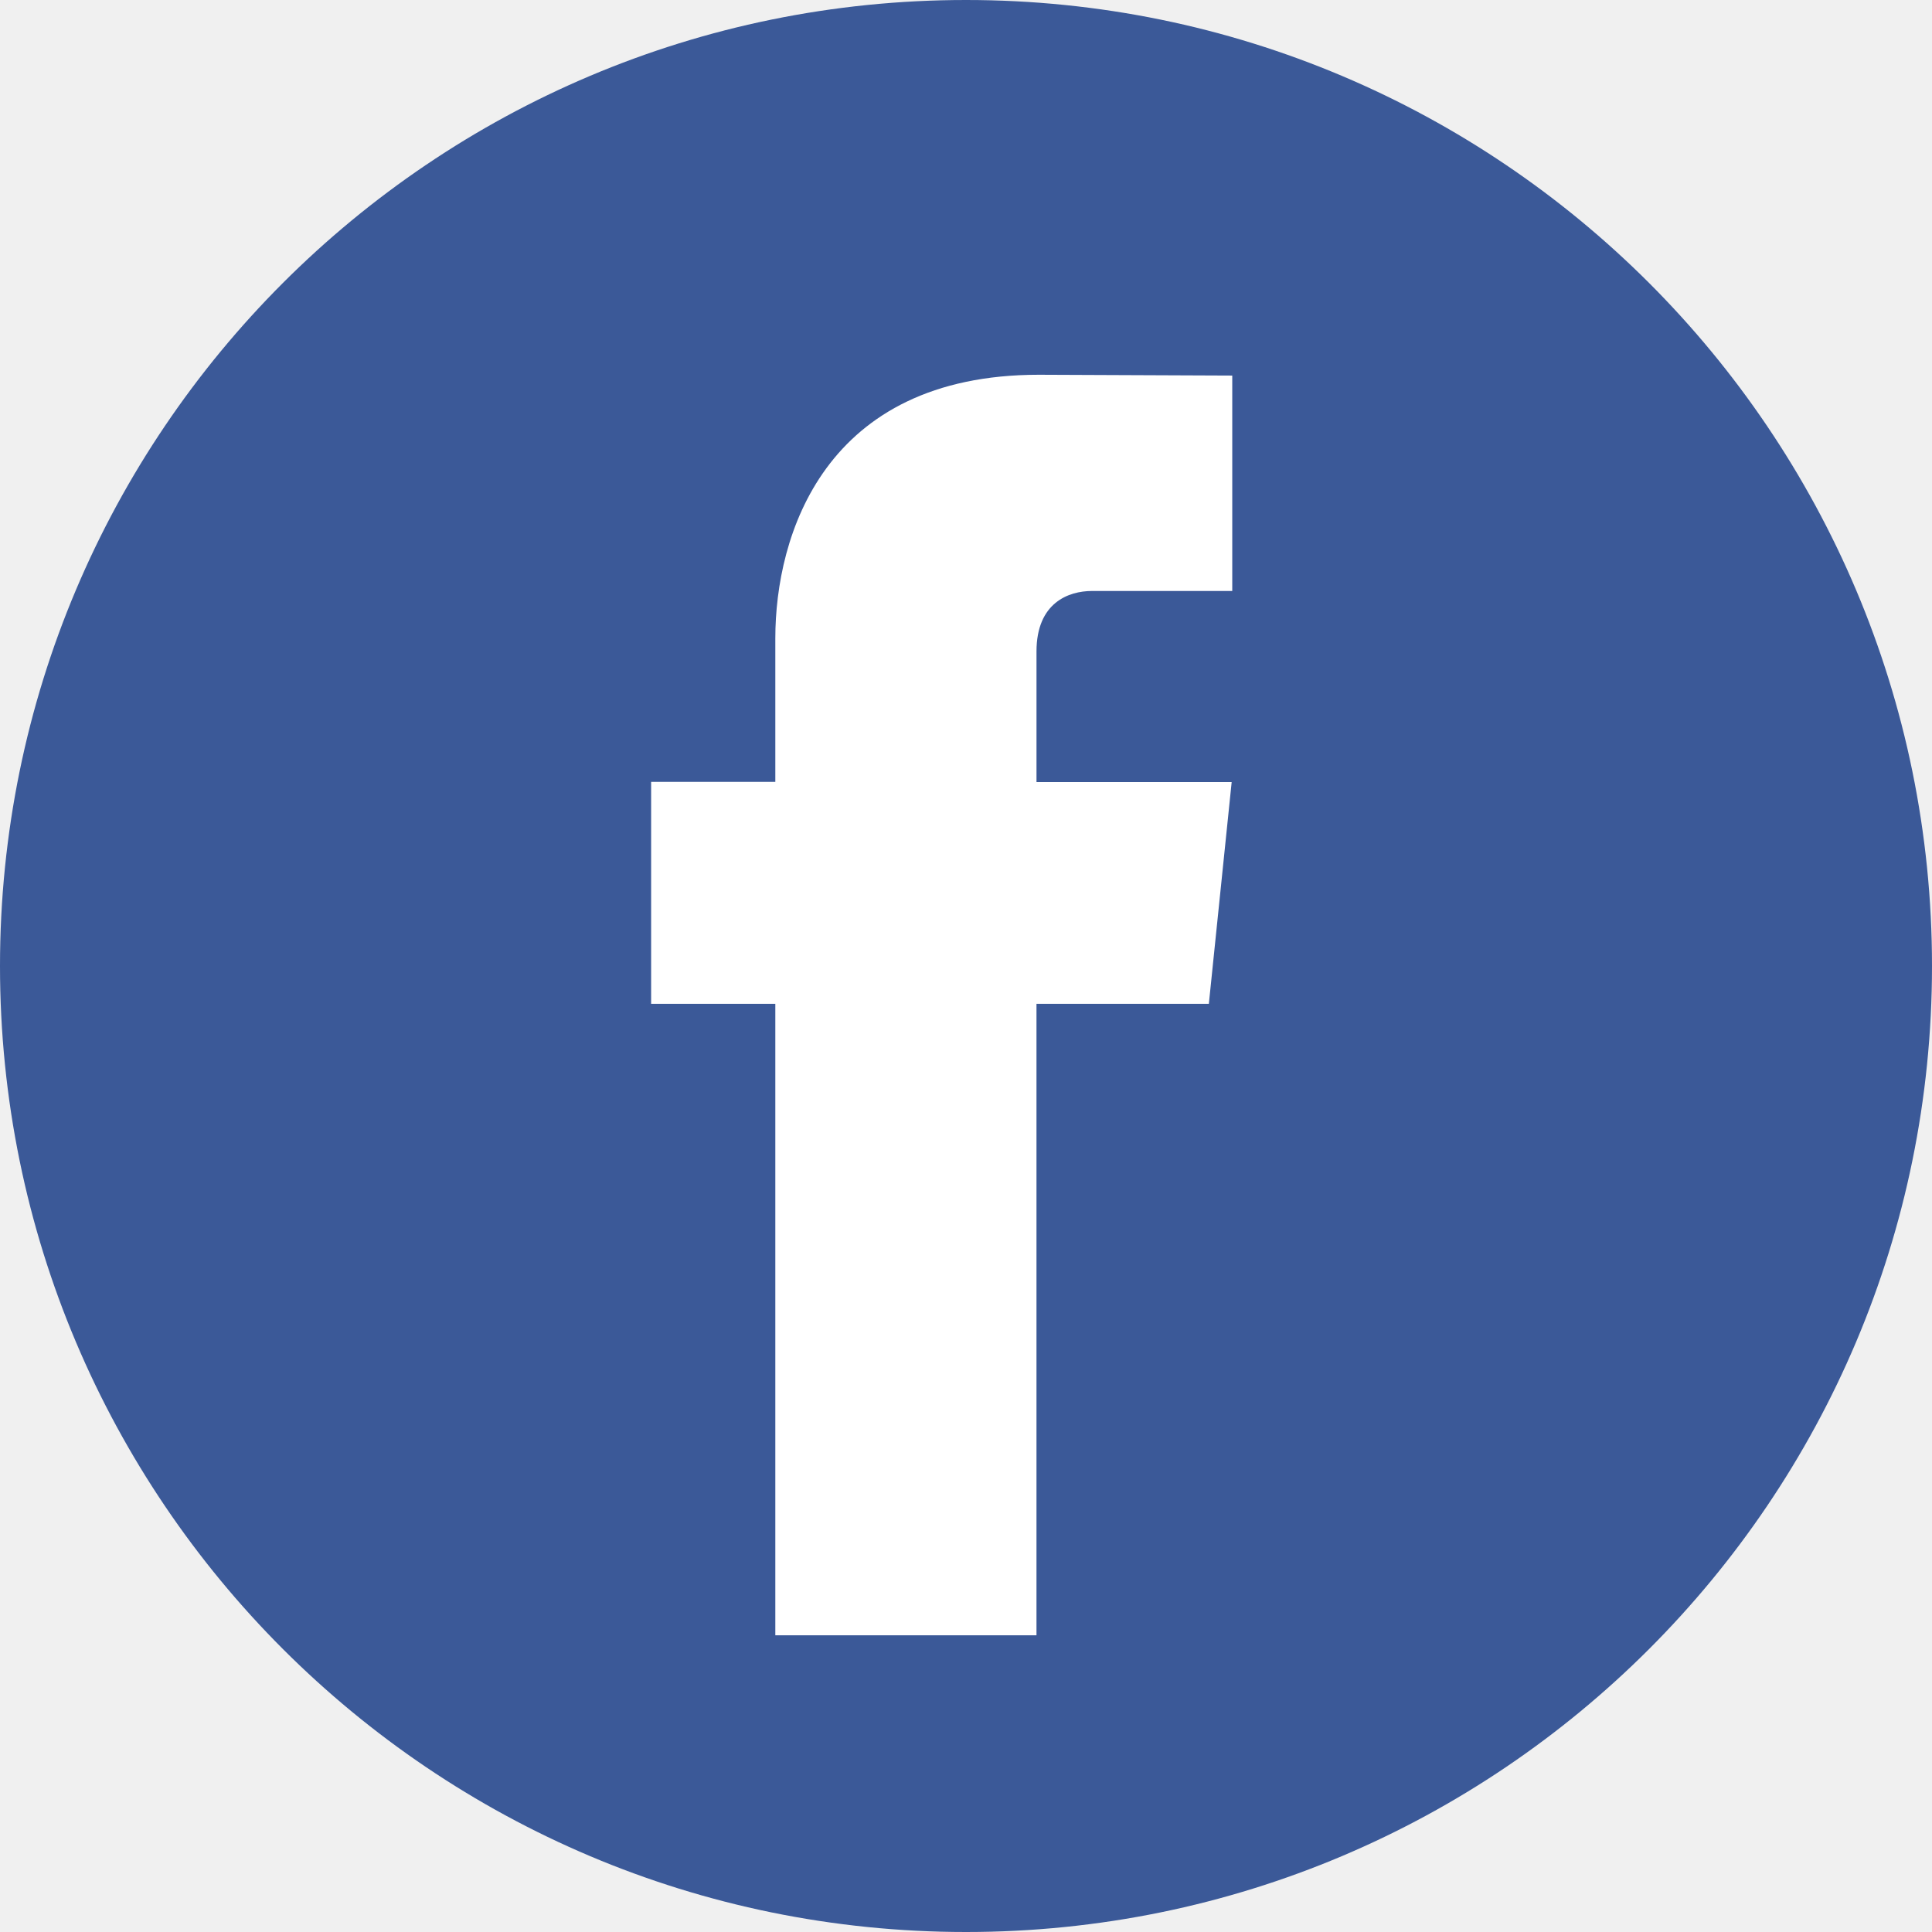
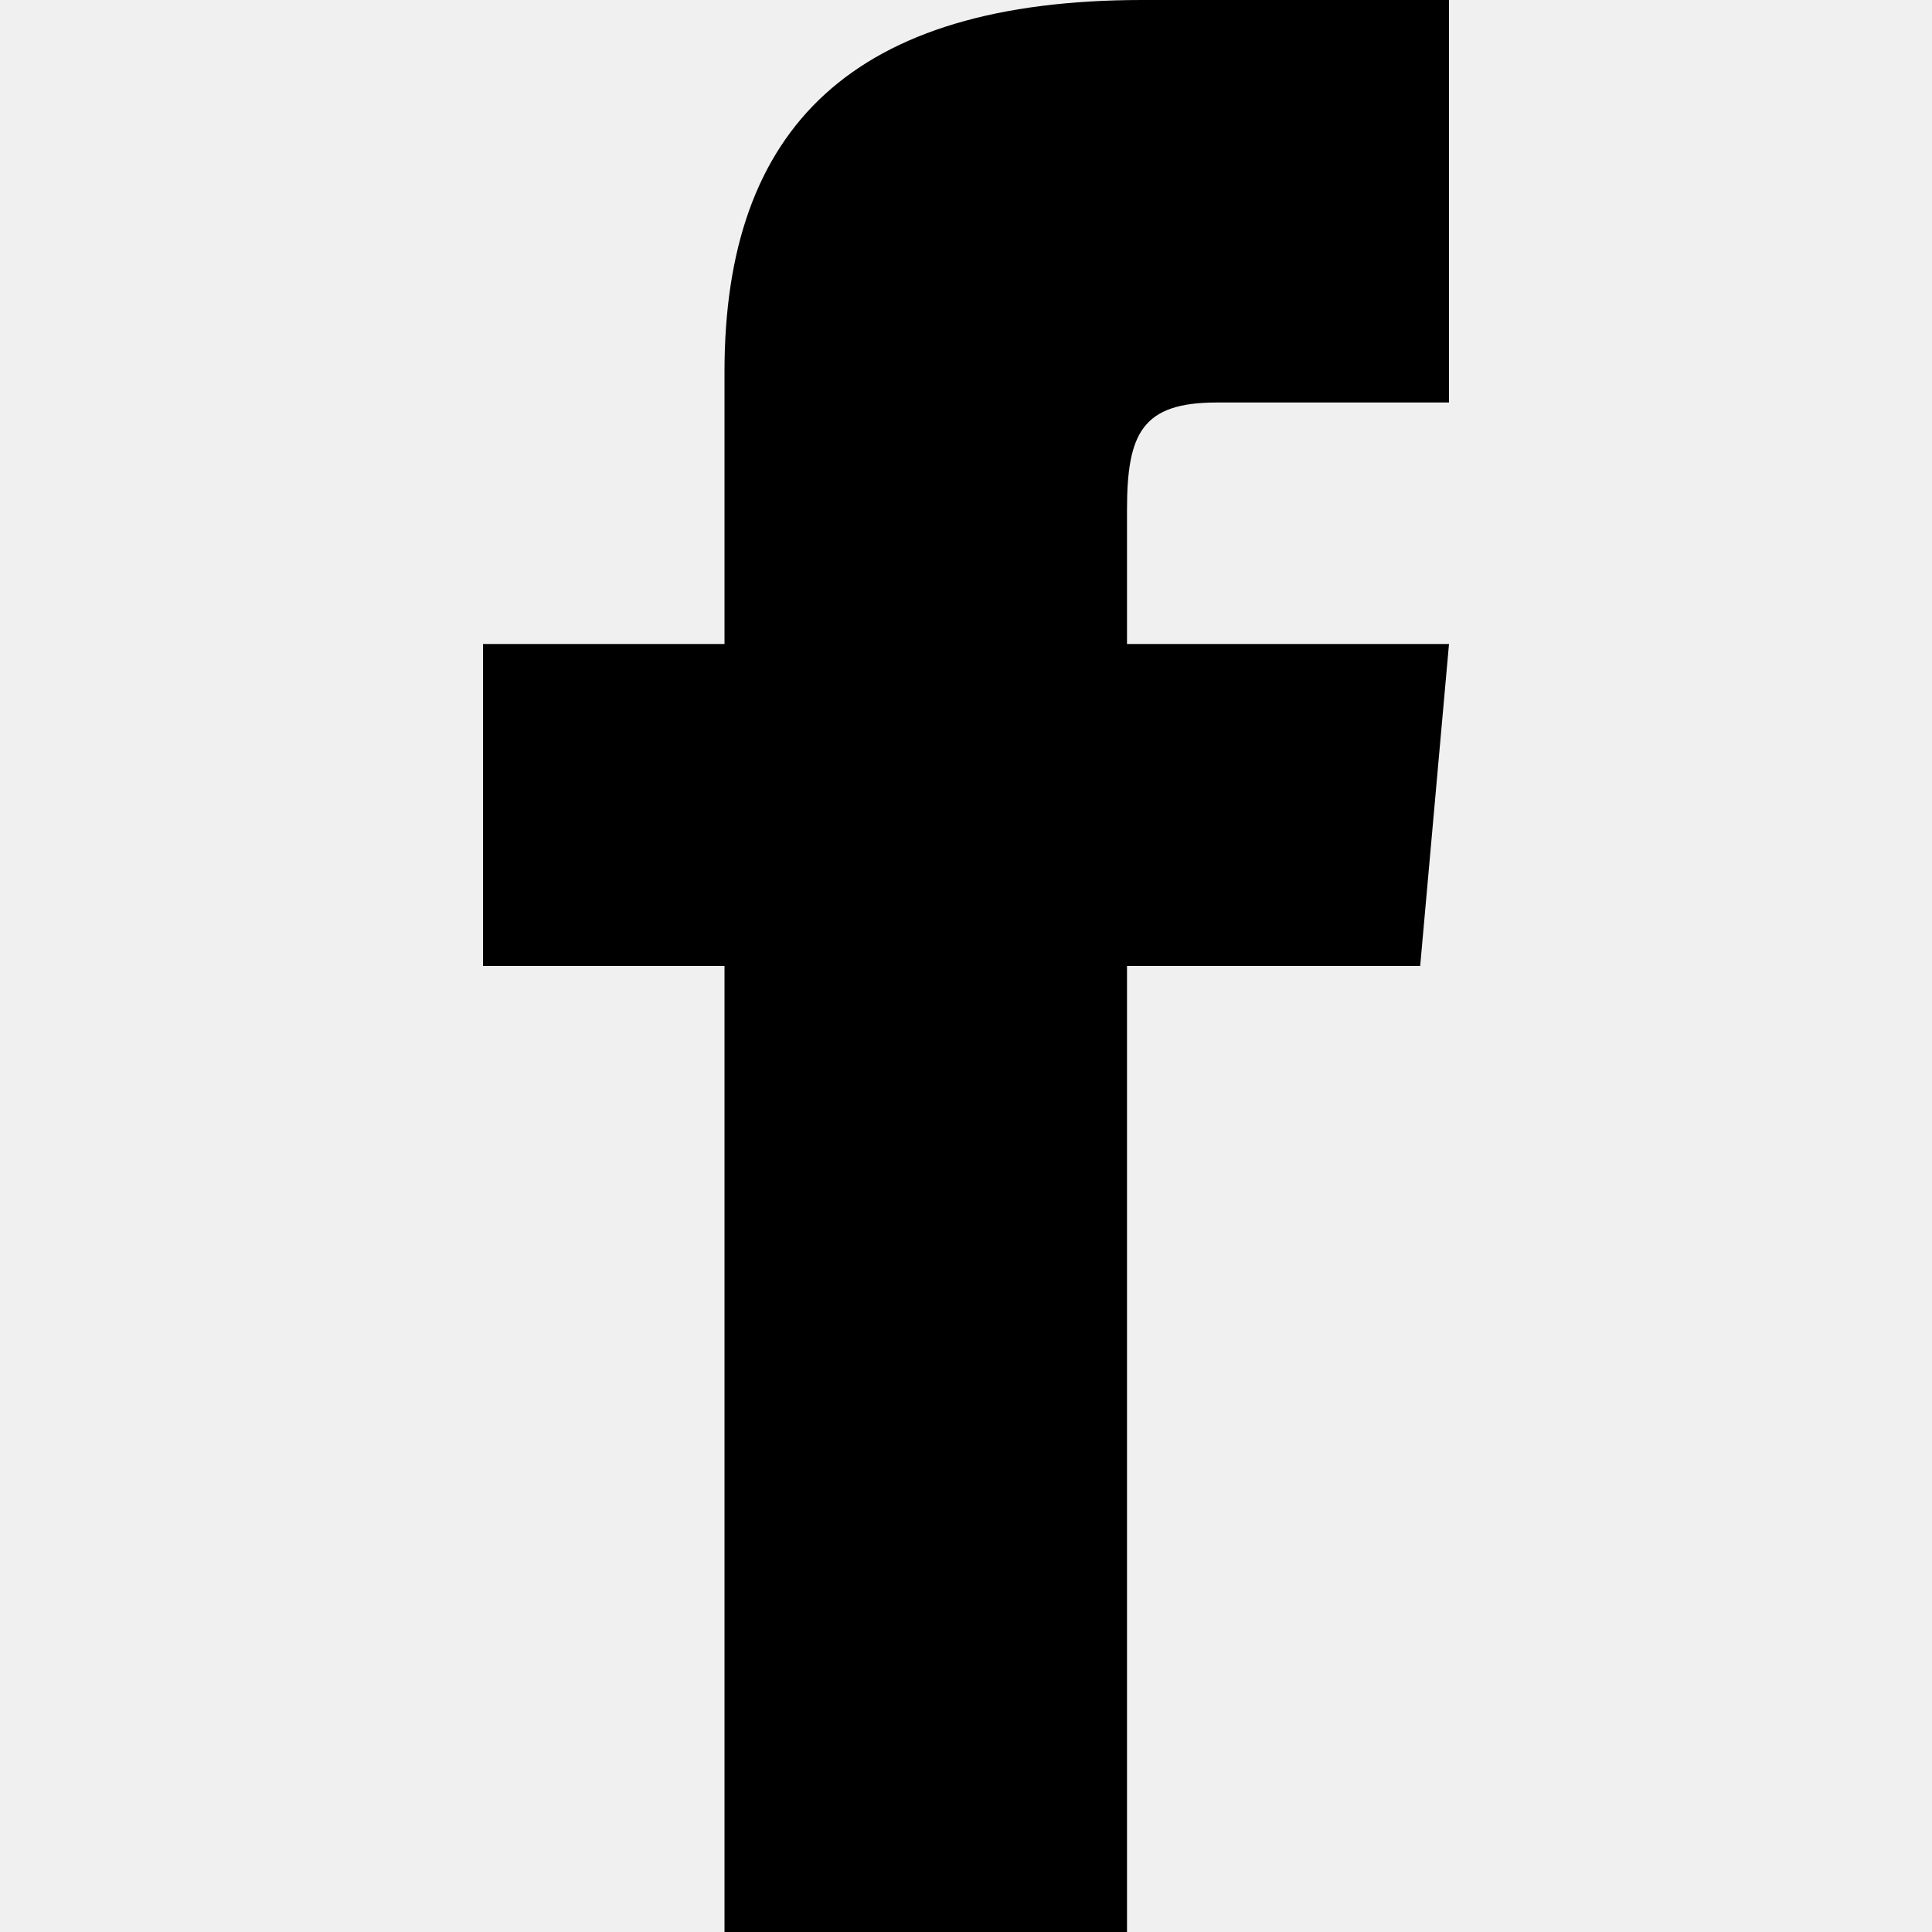
- <svg xmlns="http://www.w3.org/2000/svg" version="1.1" id="Capa_1" x="0px" y="0px" viewBox="0 0 112.196 112.196" style="enable-background:new 0 0 112.196 112.196;" xml:space="preserve">
-   <g>
-     <circle style="fill:#3B5998;" cx="56.098" cy="56.098" r="56.098" />
-     <path style="fill:#FFFFFF;" d="M70.201,58.294h-10.01v36.672H45.025V58.294h-7.213V45.406h7.213v-8.34   c0-5.964,2.833-15.303,15.301-15.303L71.56,21.81v12.51h-8.151c-1.337,0-3.217,0.668-3.217,3.513v7.585h11.334L70.201,58.294z" />
-   </g>
-   <g>
- </g>
-   <g>
- </g>
-   <g>
- </g>
-   <g>
- </g>
-   <g>
- </g>
-   <g>
- </g>
-   <g>
- </g>
-   <g>
- </g>
-   <g>
- </g>
-   <g>
- </g>
-   <g>
- </g>
-   <g>
- </g>
-   <g>
- </g>
-   <g>
- </g>
-   <g>
- </g>
+ <svg xmlns="http://www.w3.org/2000/svg" width="24" height="24" viewBox="0 0 24 24">
+   <path d="M9 8h-3v4h3v12h5v-12h3.642l.358-4h-4v-1.667c0-.955.192-1.333 1.115-1.333h2.885v-5h-3.808c-3.596 0-5.192 1.583-5.192 4.615v3.385z" />
</svg>
